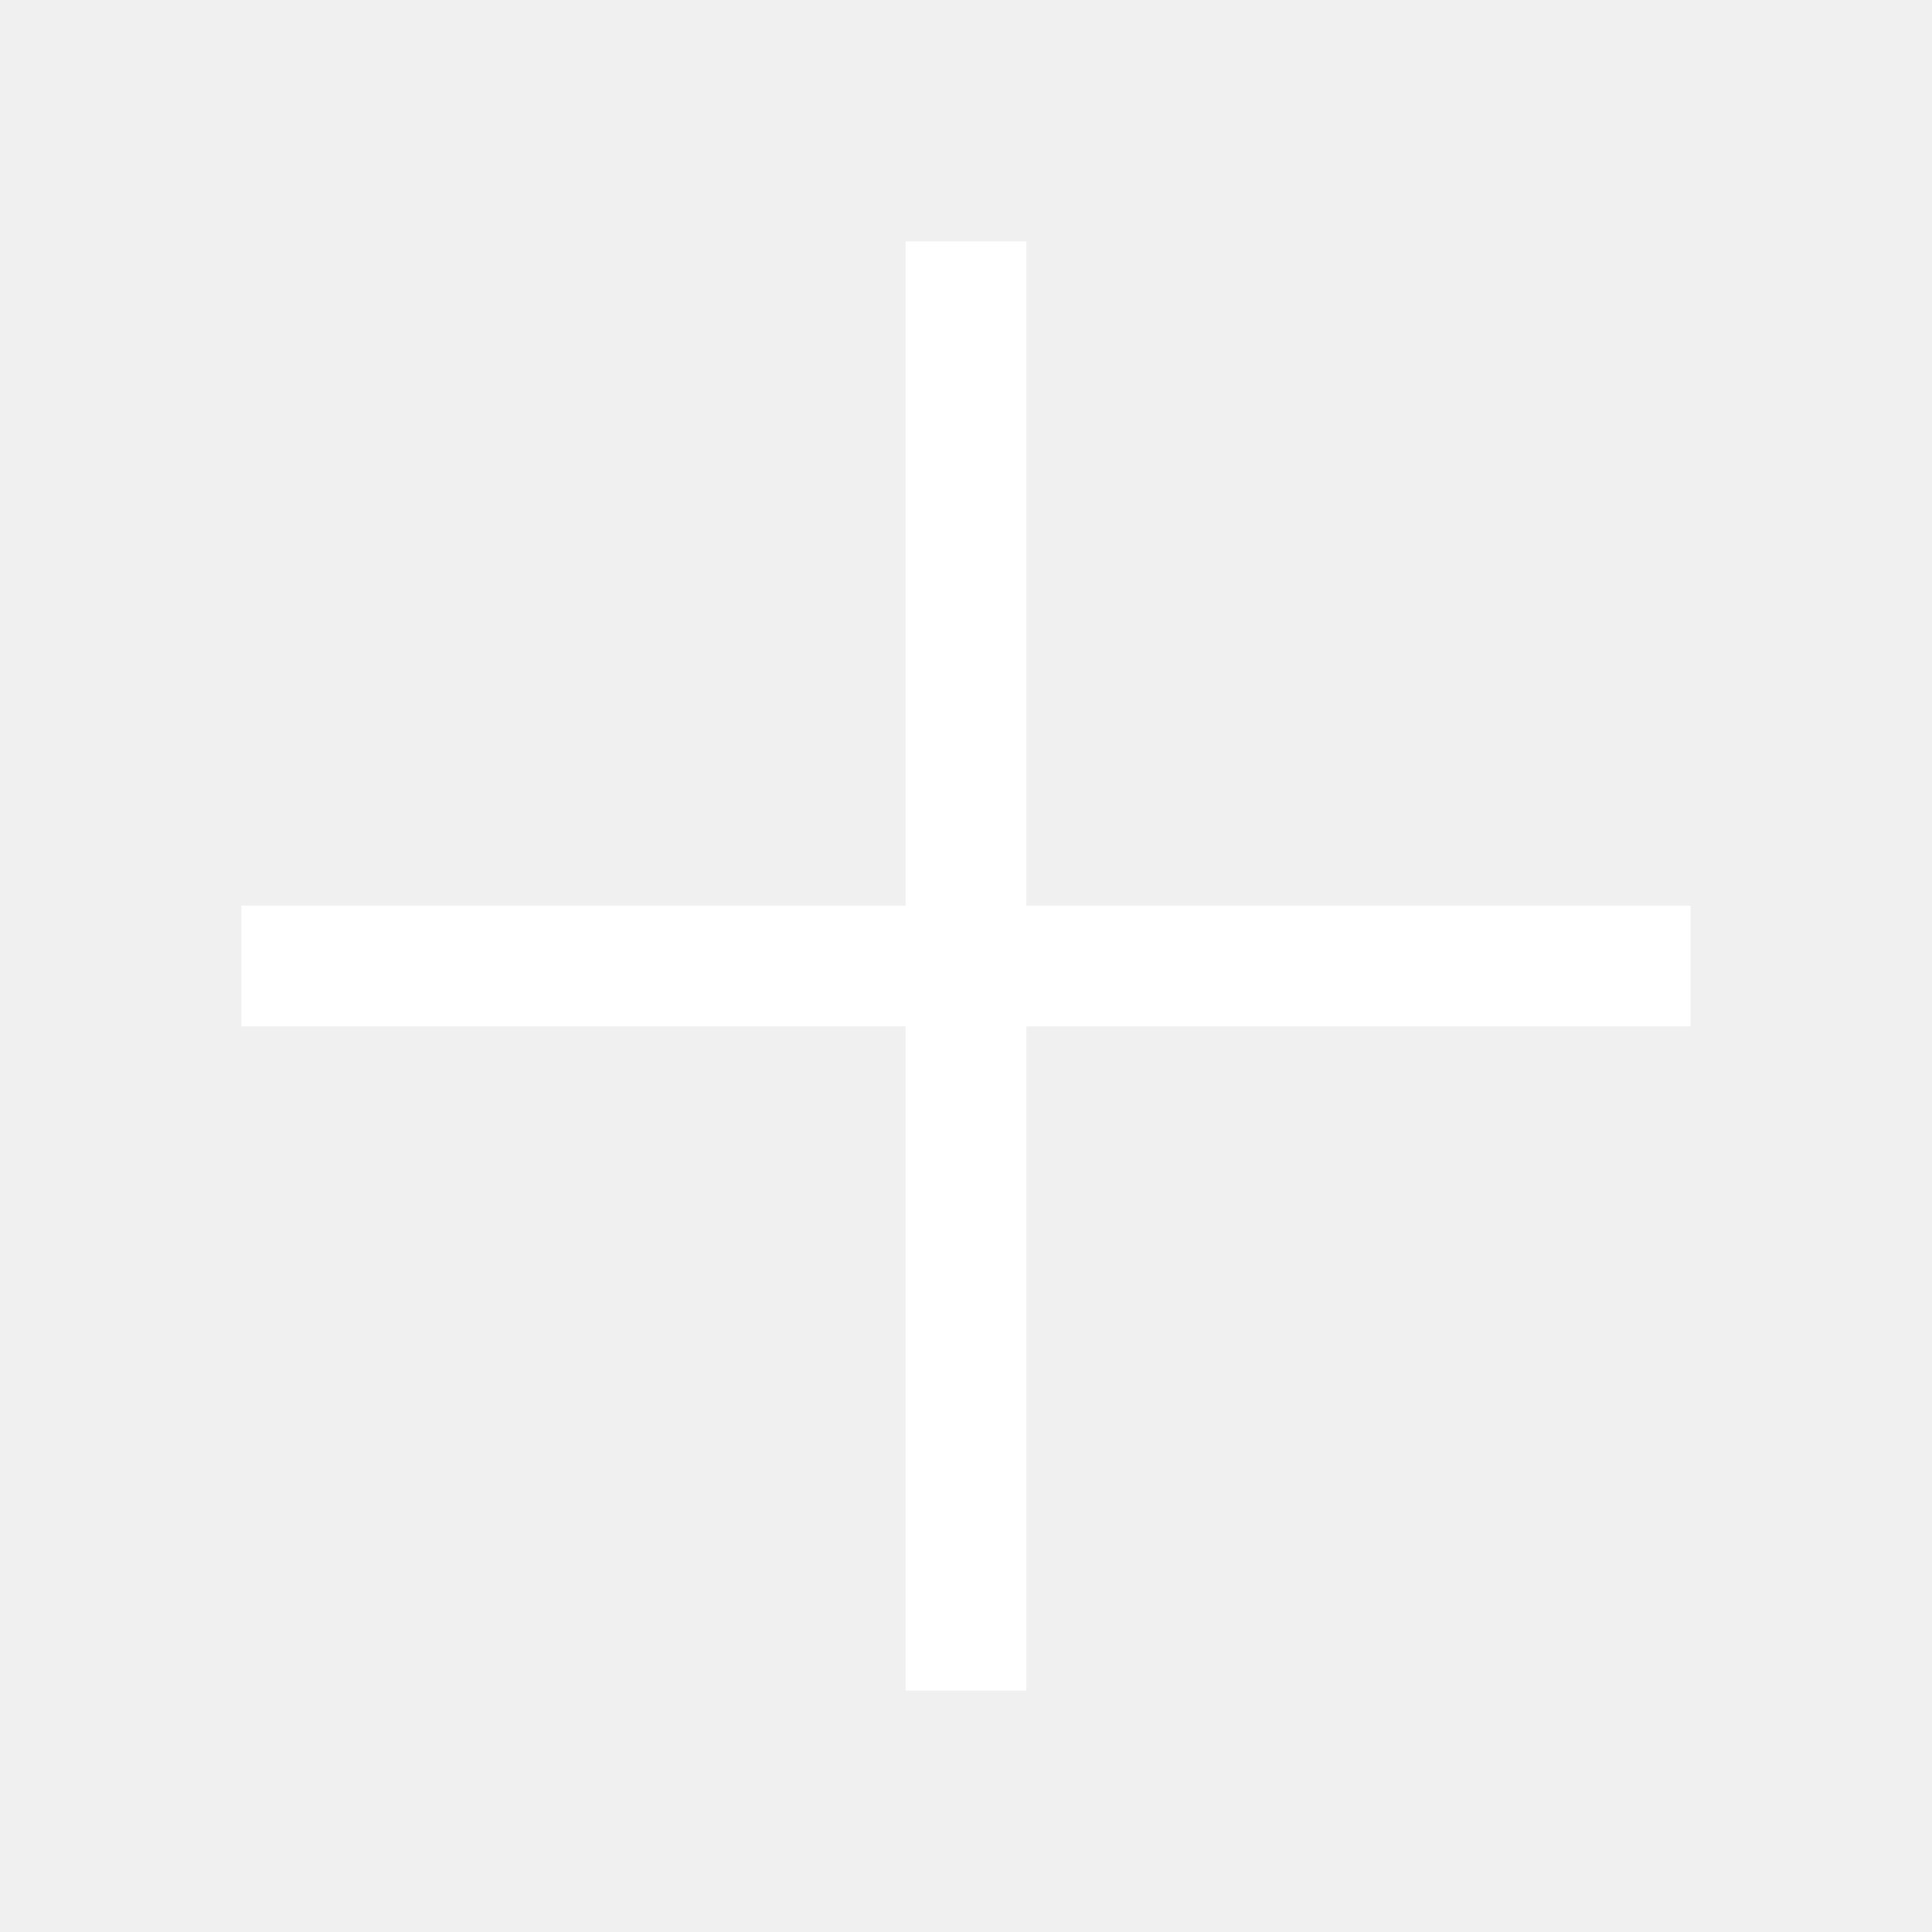
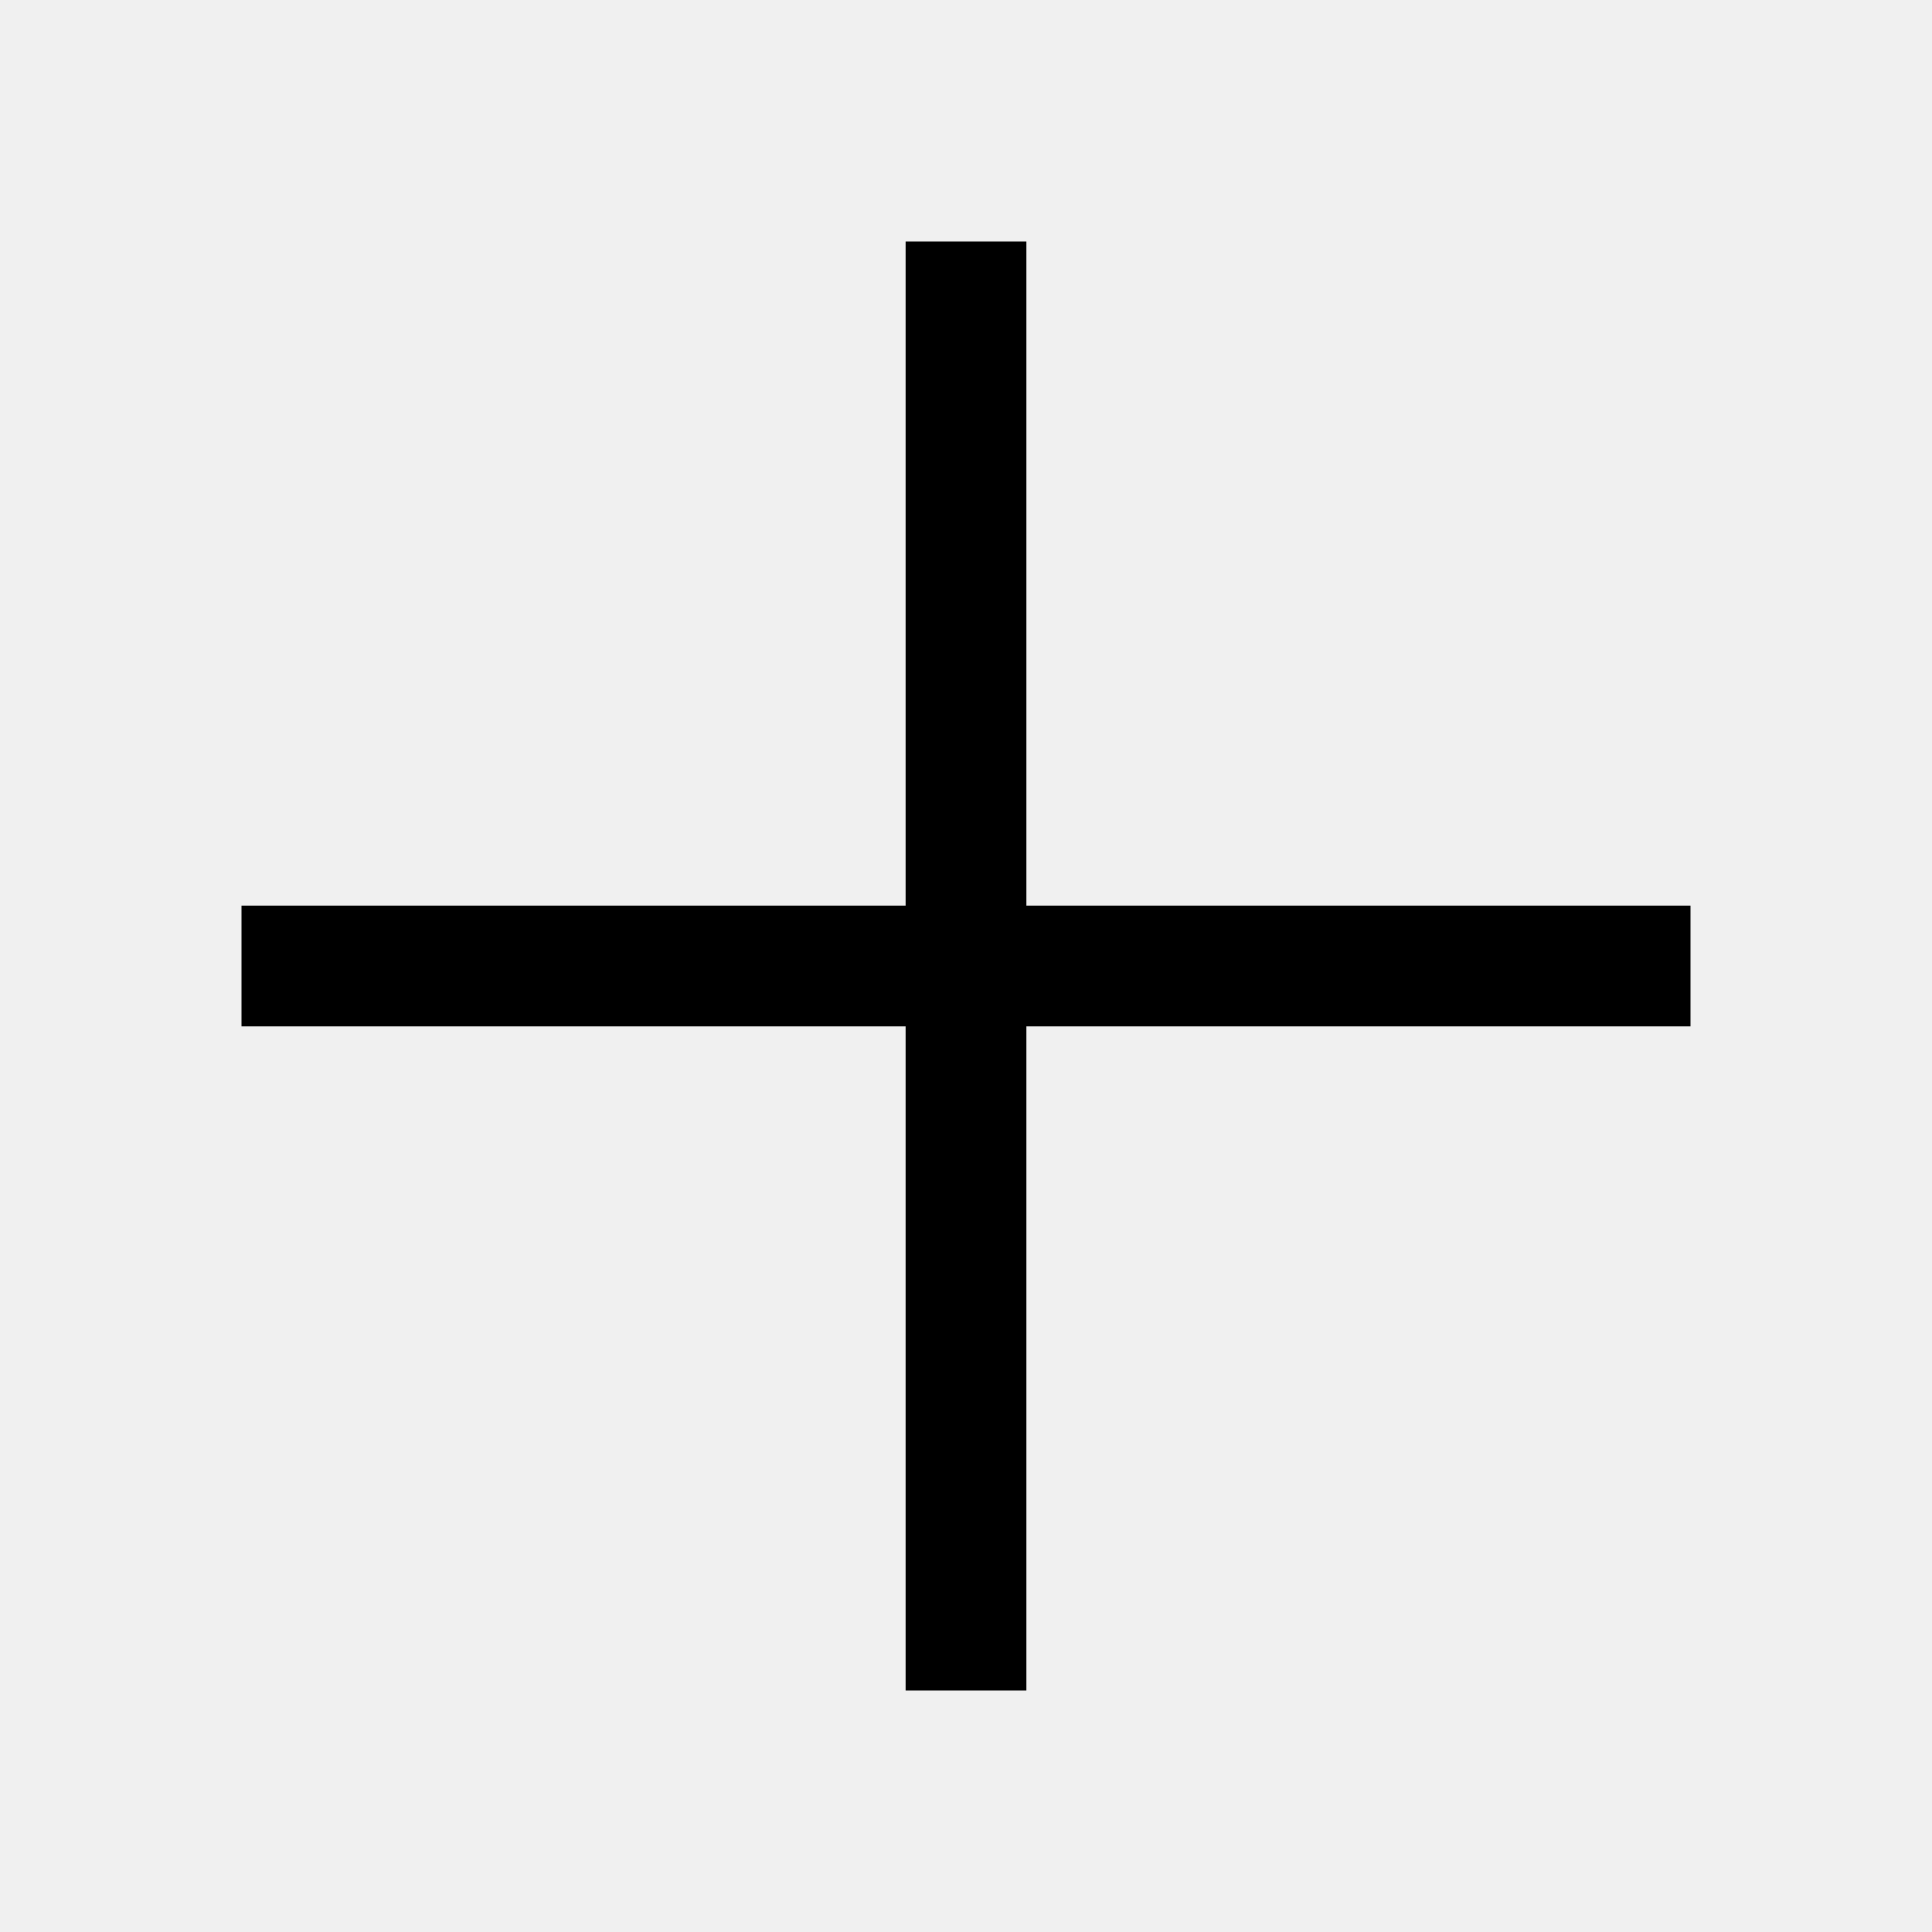
<svg xmlns="http://www.w3.org/2000/svg" height="32" viewBox="0 0 32 32" width="32">
-   <line x1="16" y1="4" x2="16" y2="28" stroke="white" stroke-width="2" fill="none" />
-   <line x1="4" y1="16" x2="28" y2="16" stroke="white" stroke-width="2" fill="none" />
+   <line x1="16" y1="4" x2="16" y2="28" stroke="black" stroke-width="2" fill="none" />
+   <line x1="4" y1="16" x2="28" y2="16" stroke="black" stroke-width="2" fill="none" />
</svg>
